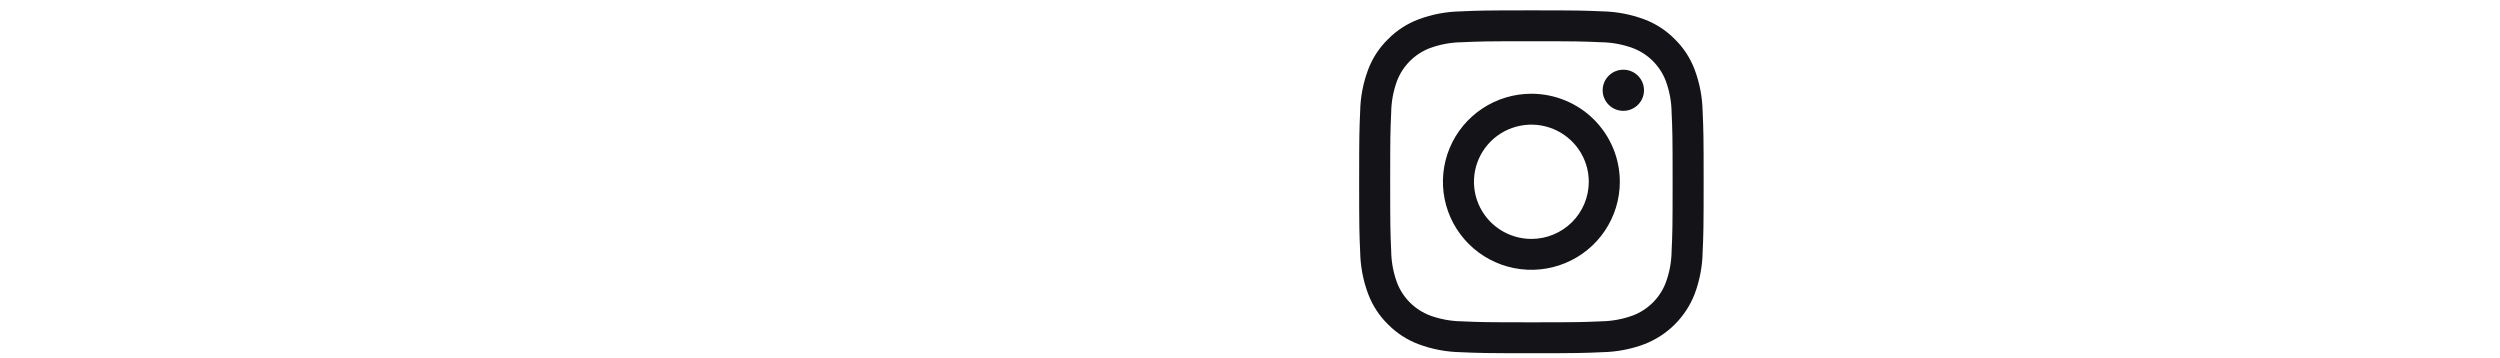
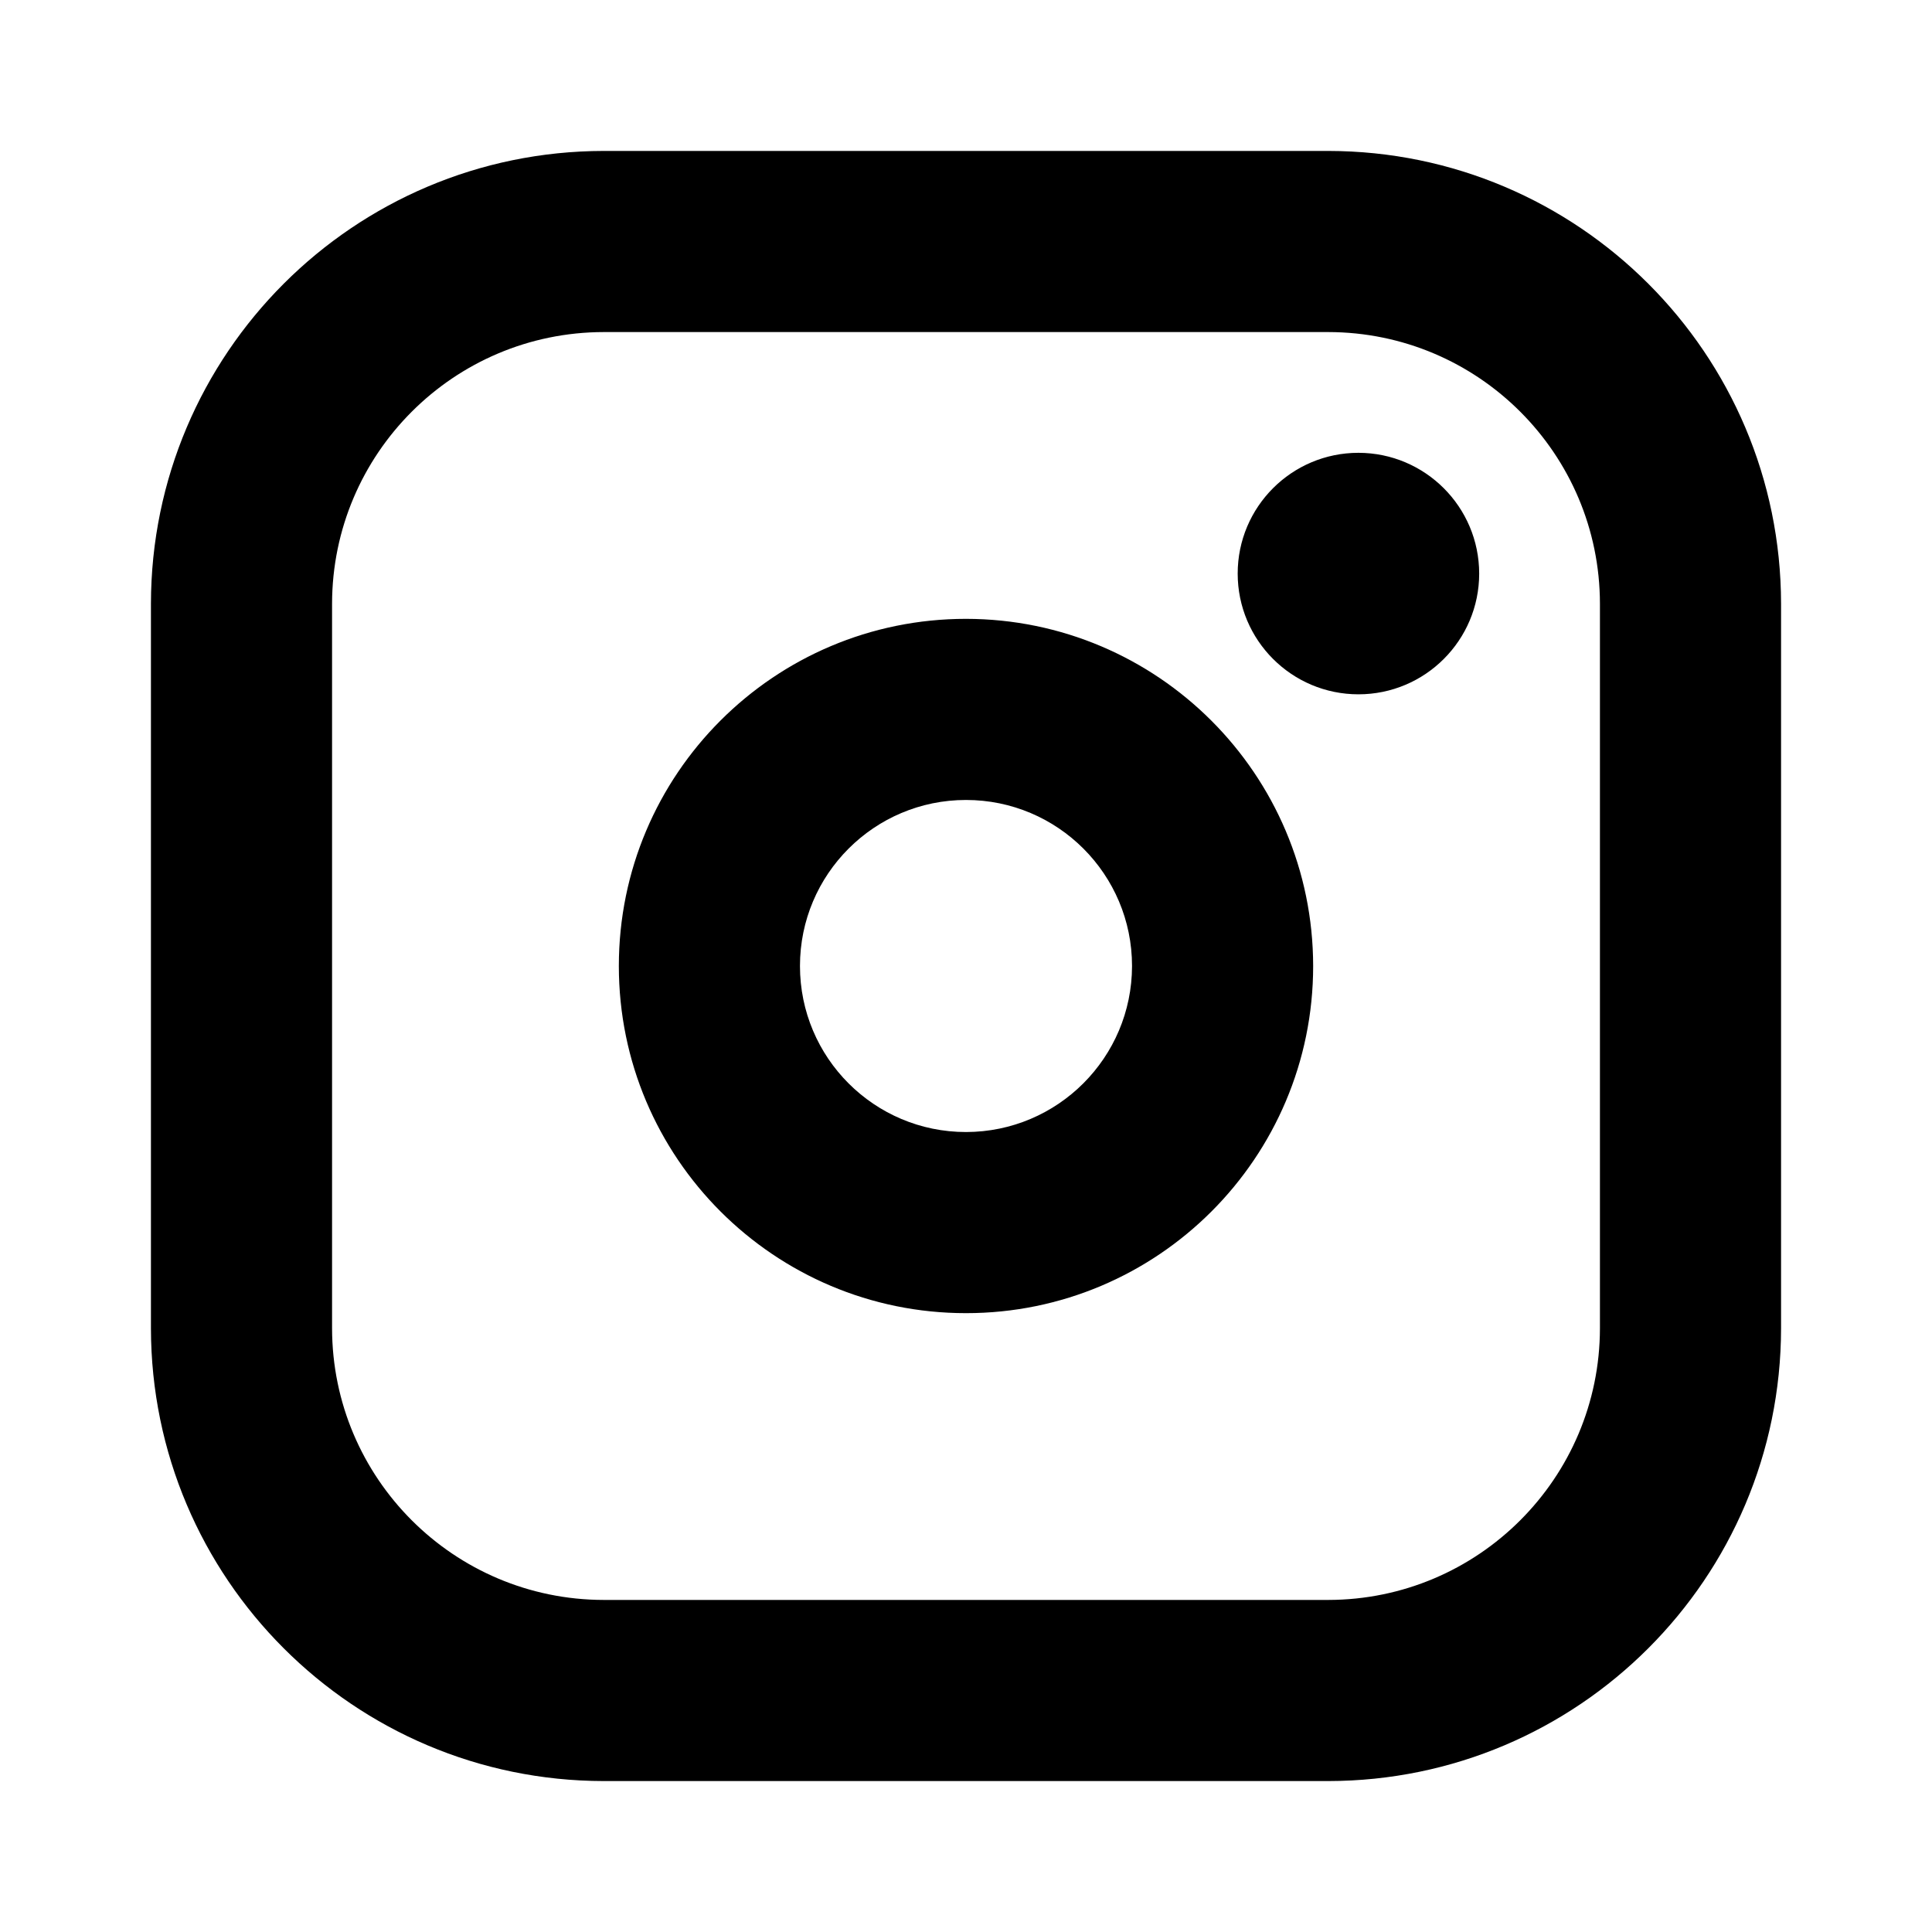
- <svg xmlns="http://www.w3.org/2000/svg" width="175" height="25" viewBox="0 0 175 25" fill="none">
-   <path id="Vector_3" d="M107.198 2.887C110.417 2.887 110.799 2.899 112.07 2.957C112.835 2.966 113.592 3.106 114.309 3.37C114.83 3.569 115.302 3.875 115.696 4.267C116.09 4.66 116.397 5.13 116.598 5.647C116.863 6.361 117.004 7.115 117.013 7.876C117.071 9.141 117.083 9.521 117.083 12.725C117.083 15.928 117.071 16.308 117.013 17.573C117.004 18.334 116.863 19.088 116.598 19.802C116.397 20.32 116.09 20.79 115.696 21.182C115.302 21.574 114.83 21.88 114.309 22.08C113.592 22.344 112.835 22.483 112.07 22.493C110.799 22.55 110.418 22.562 107.198 22.562C103.978 22.562 103.597 22.55 102.326 22.493C101.561 22.483 100.804 22.344 100.087 22.08C99.567 21.88 99.094 21.574 98.7 21.182C98.306 20.79 97.999 20.32 97.798 19.802C97.533 19.088 97.392 18.334 97.383 17.573C97.326 16.308 97.313 15.928 97.313 12.725C97.313 9.521 97.325 9.141 97.383 7.876C97.392 7.115 97.533 6.361 97.798 5.647C97.999 5.13 98.306 4.66 98.7 4.267C99.094 3.875 99.567 3.569 100.087 3.37C100.804 3.106 101.561 2.966 102.326 2.957C103.598 2.899 103.979 2.887 107.198 2.887ZM107.198 0.725C103.926 0.725 103.513 0.738 102.227 0.797C101.226 0.816 100.236 1.005 99.299 1.354C98.495 1.656 97.767 2.128 97.165 2.739C96.551 3.338 96.076 4.063 95.773 4.864C95.422 5.797 95.232 6.782 95.212 7.778C95.155 9.057 95.141 9.467 95.141 12.724C95.141 15.981 95.155 16.391 95.213 17.671C95.233 18.667 95.423 19.652 95.774 20.585C96.077 21.386 96.551 22.111 97.165 22.71C97.767 23.321 98.496 23.794 99.3 24.095C100.238 24.444 101.228 24.633 102.228 24.653C103.514 24.71 103.925 24.725 107.199 24.725C110.474 24.725 110.884 24.711 112.17 24.653C113.171 24.633 114.161 24.444 115.098 24.095C115.899 23.786 116.626 23.314 117.233 22.71C117.84 22.105 118.314 21.381 118.624 20.584C118.975 19.651 119.164 18.666 119.184 17.67C119.241 16.391 119.255 15.981 119.255 12.724C119.255 9.467 119.241 9.057 119.183 7.777C119.163 6.781 118.973 5.796 118.622 4.863C118.32 4.062 117.845 3.337 117.231 2.738C116.629 2.127 115.901 1.655 115.096 1.353C114.159 1.004 113.169 0.815 112.168 0.795C110.883 0.738 110.471 0.725 107.198 0.725Z" fill="#131318" />
-   <path id="Vector_4" d="M107.196 6.562C105.971 6.562 104.774 6.924 103.756 7.601C102.738 8.278 101.944 9.24 101.476 10.366C101.007 11.492 100.884 12.731 101.123 13.927C101.362 15.122 101.952 16.22 102.818 17.082C103.684 17.943 104.787 18.53 105.988 18.768C107.189 19.006 108.434 18.884 109.565 18.417C110.697 17.951 111.664 17.161 112.344 16.148C113.024 15.135 113.388 13.943 113.388 12.725C113.388 11.09 112.735 9.523 111.574 8.367C110.413 7.212 108.838 6.562 107.196 6.562ZM107.196 16.724C106.401 16.724 105.624 16.49 104.963 16.05C104.302 15.611 103.787 14.986 103.483 14.255C103.179 13.524 103.099 12.72 103.254 11.944C103.409 11.168 103.792 10.456 104.354 9.896C104.916 9.337 105.632 8.956 106.412 8.802C107.192 8.647 108 8.726 108.734 9.029C109.468 9.332 110.096 9.845 110.538 10.502C110.979 11.16 111.215 11.933 111.215 12.725C111.215 13.785 110.792 14.803 110.038 15.553C109.284 16.303 108.262 16.724 107.196 16.724Z" fill="#131318" />
-   <path id="Vector_5" d="M113.633 7.759C114.432 7.759 115.08 7.114 115.08 6.319C115.08 5.524 114.432 4.879 113.633 4.879C112.834 4.879 112.186 5.524 112.186 6.319C112.186 7.114 112.834 7.759 113.633 7.759Z" fill="#131318" />
+ <svg xmlns="http://www.w3.org/2000/svg" fill="#000000" width="800px" height="800px" viewBox="0 0 256 256" id="Flat">
+   <path d="M128,82a46,46,0,1,0,46,46A46.052,46.052,0,0,0,128,82Zm0,68a22,22,0,1,1,22-22A22.025,22.025,0,0,1,128,150ZM176,20H80A60.068,60.068,0,0,0,20,80v96a60.068,60.068,0,0,0,60,60h96a60.068,60.068,0,0,0,60-60V80A60.068,60.068,0,0,0,176,20Zm36,156a36.041,36.041,0,0,1-36,36H80a36.041,36.041,0,0,1-36-36V80A36.041,36.041,0,0,1,80,44h96a36.041,36.041,0,0,1,36,36ZM196,76a16,16,0,1,1-16-16A16.018,16.018,0,0,1,196,76Z" />
</svg>
